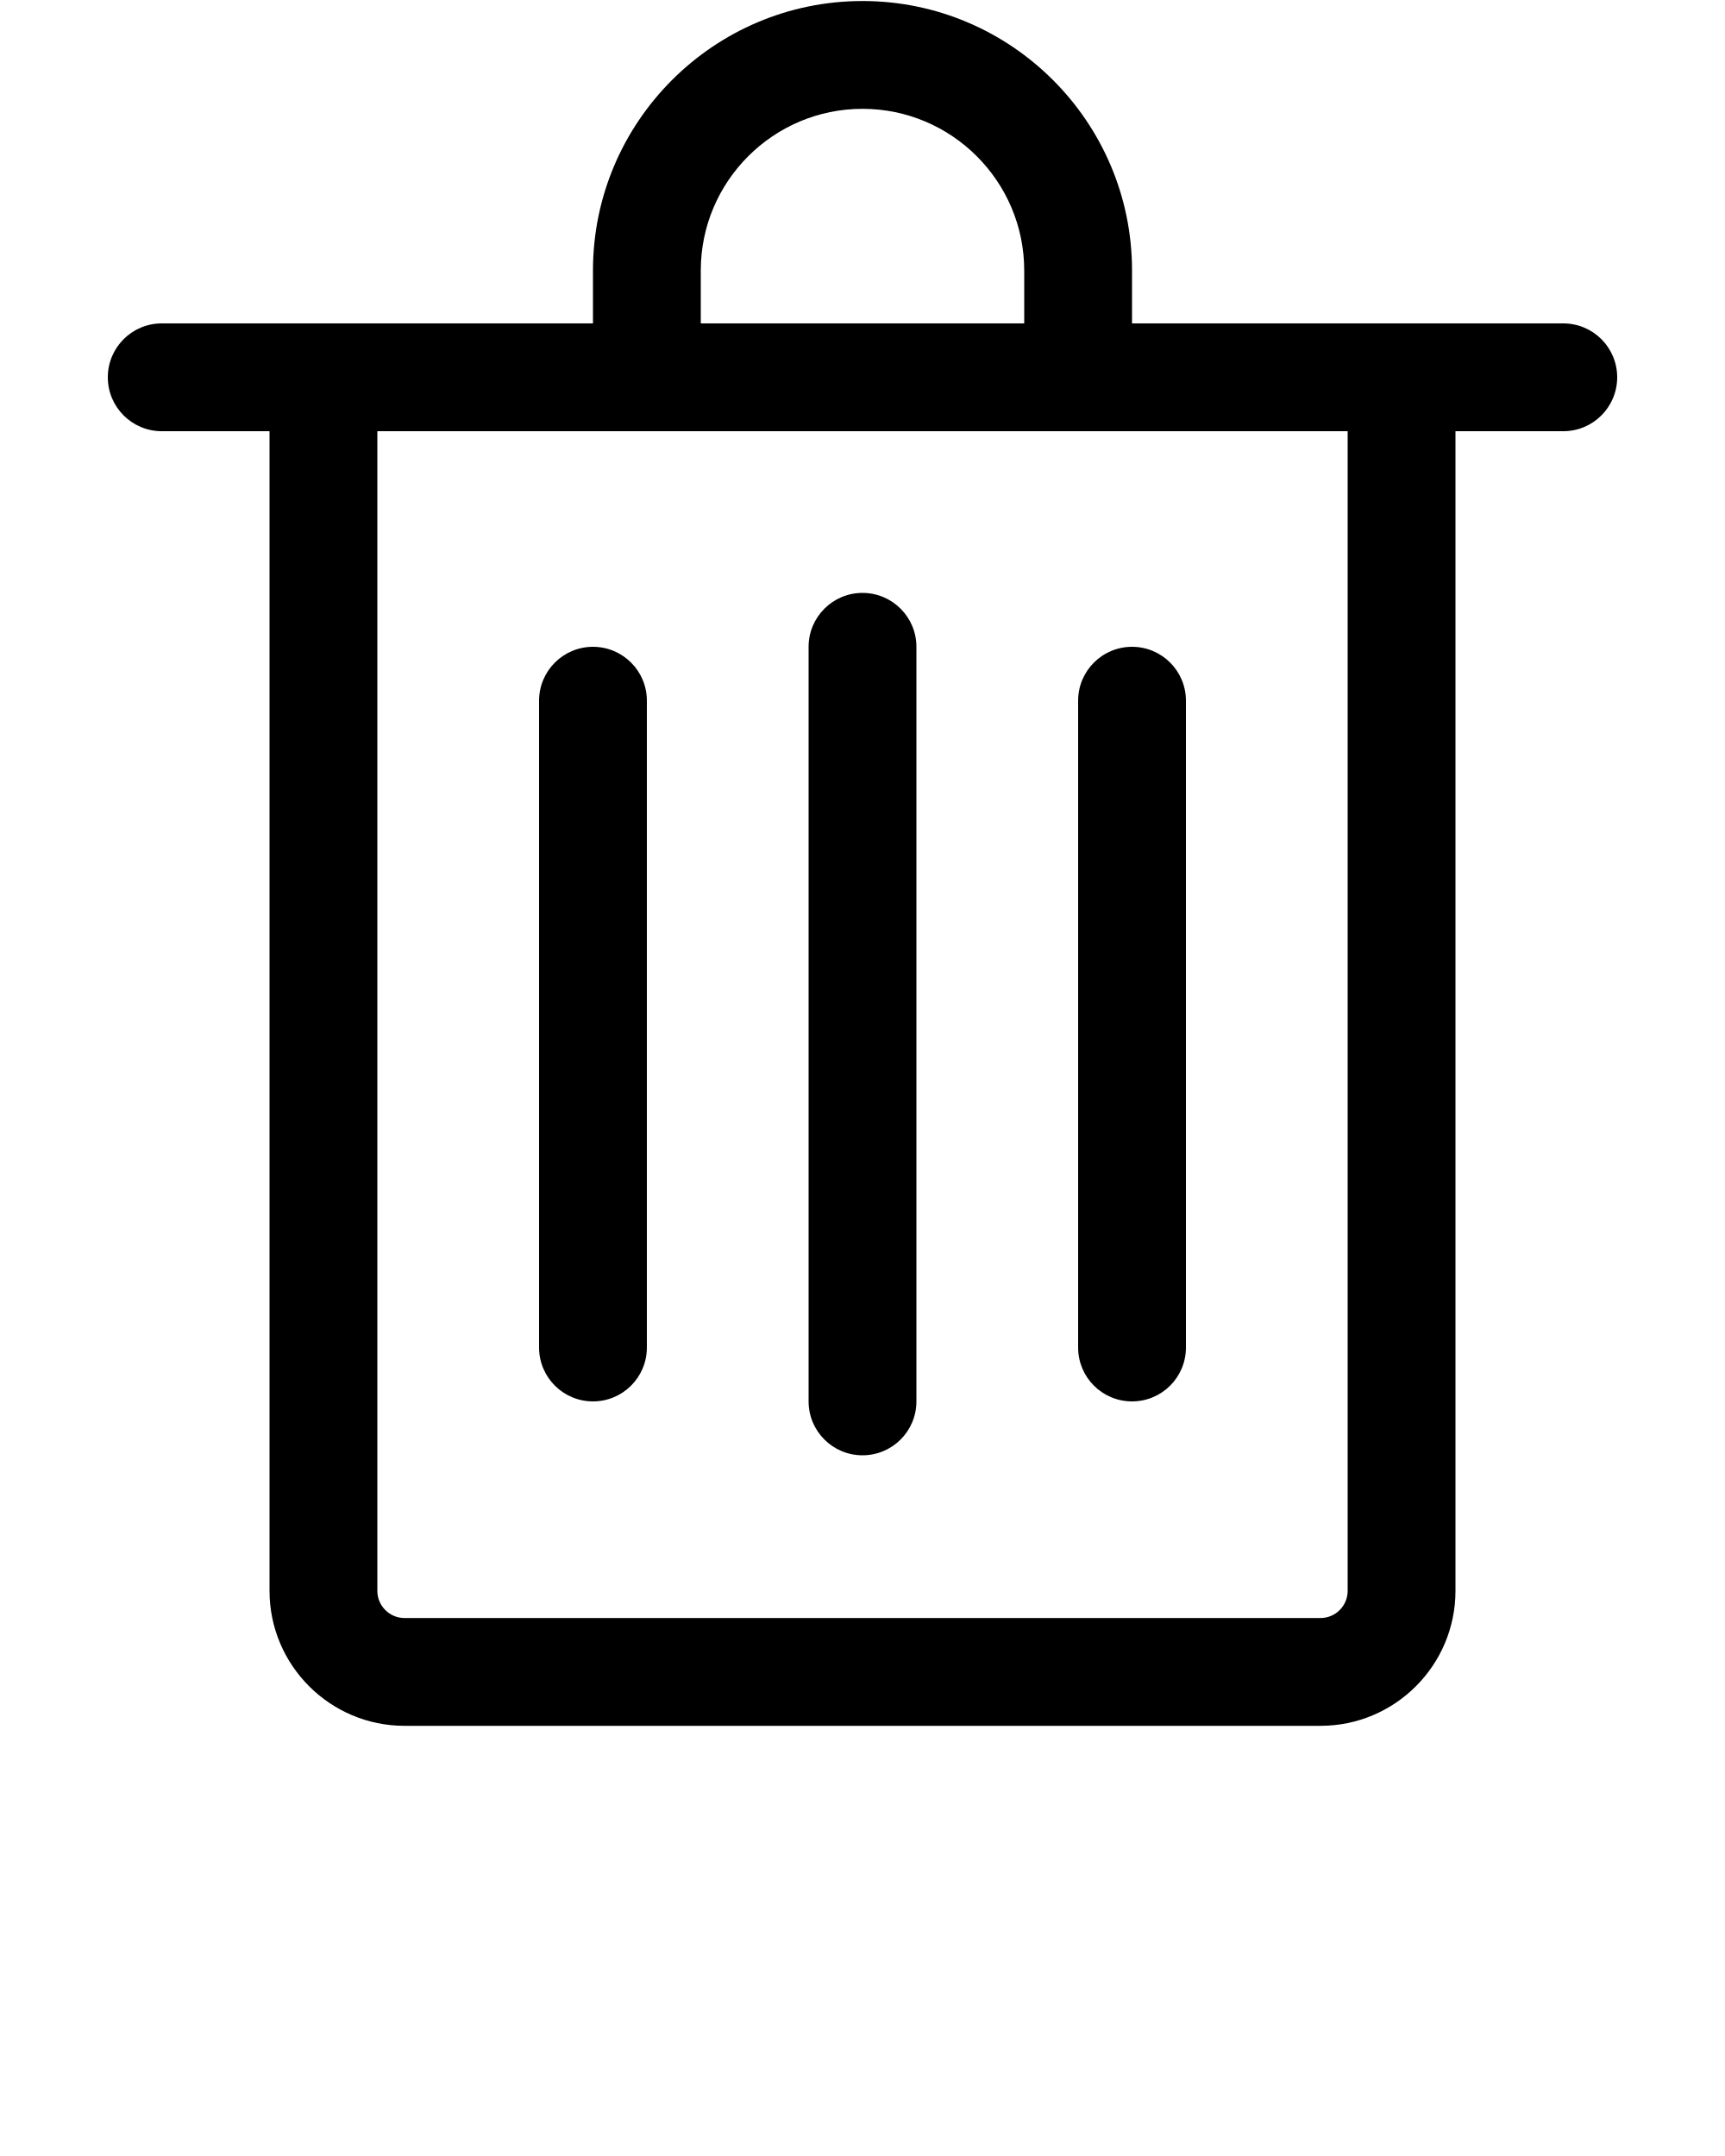
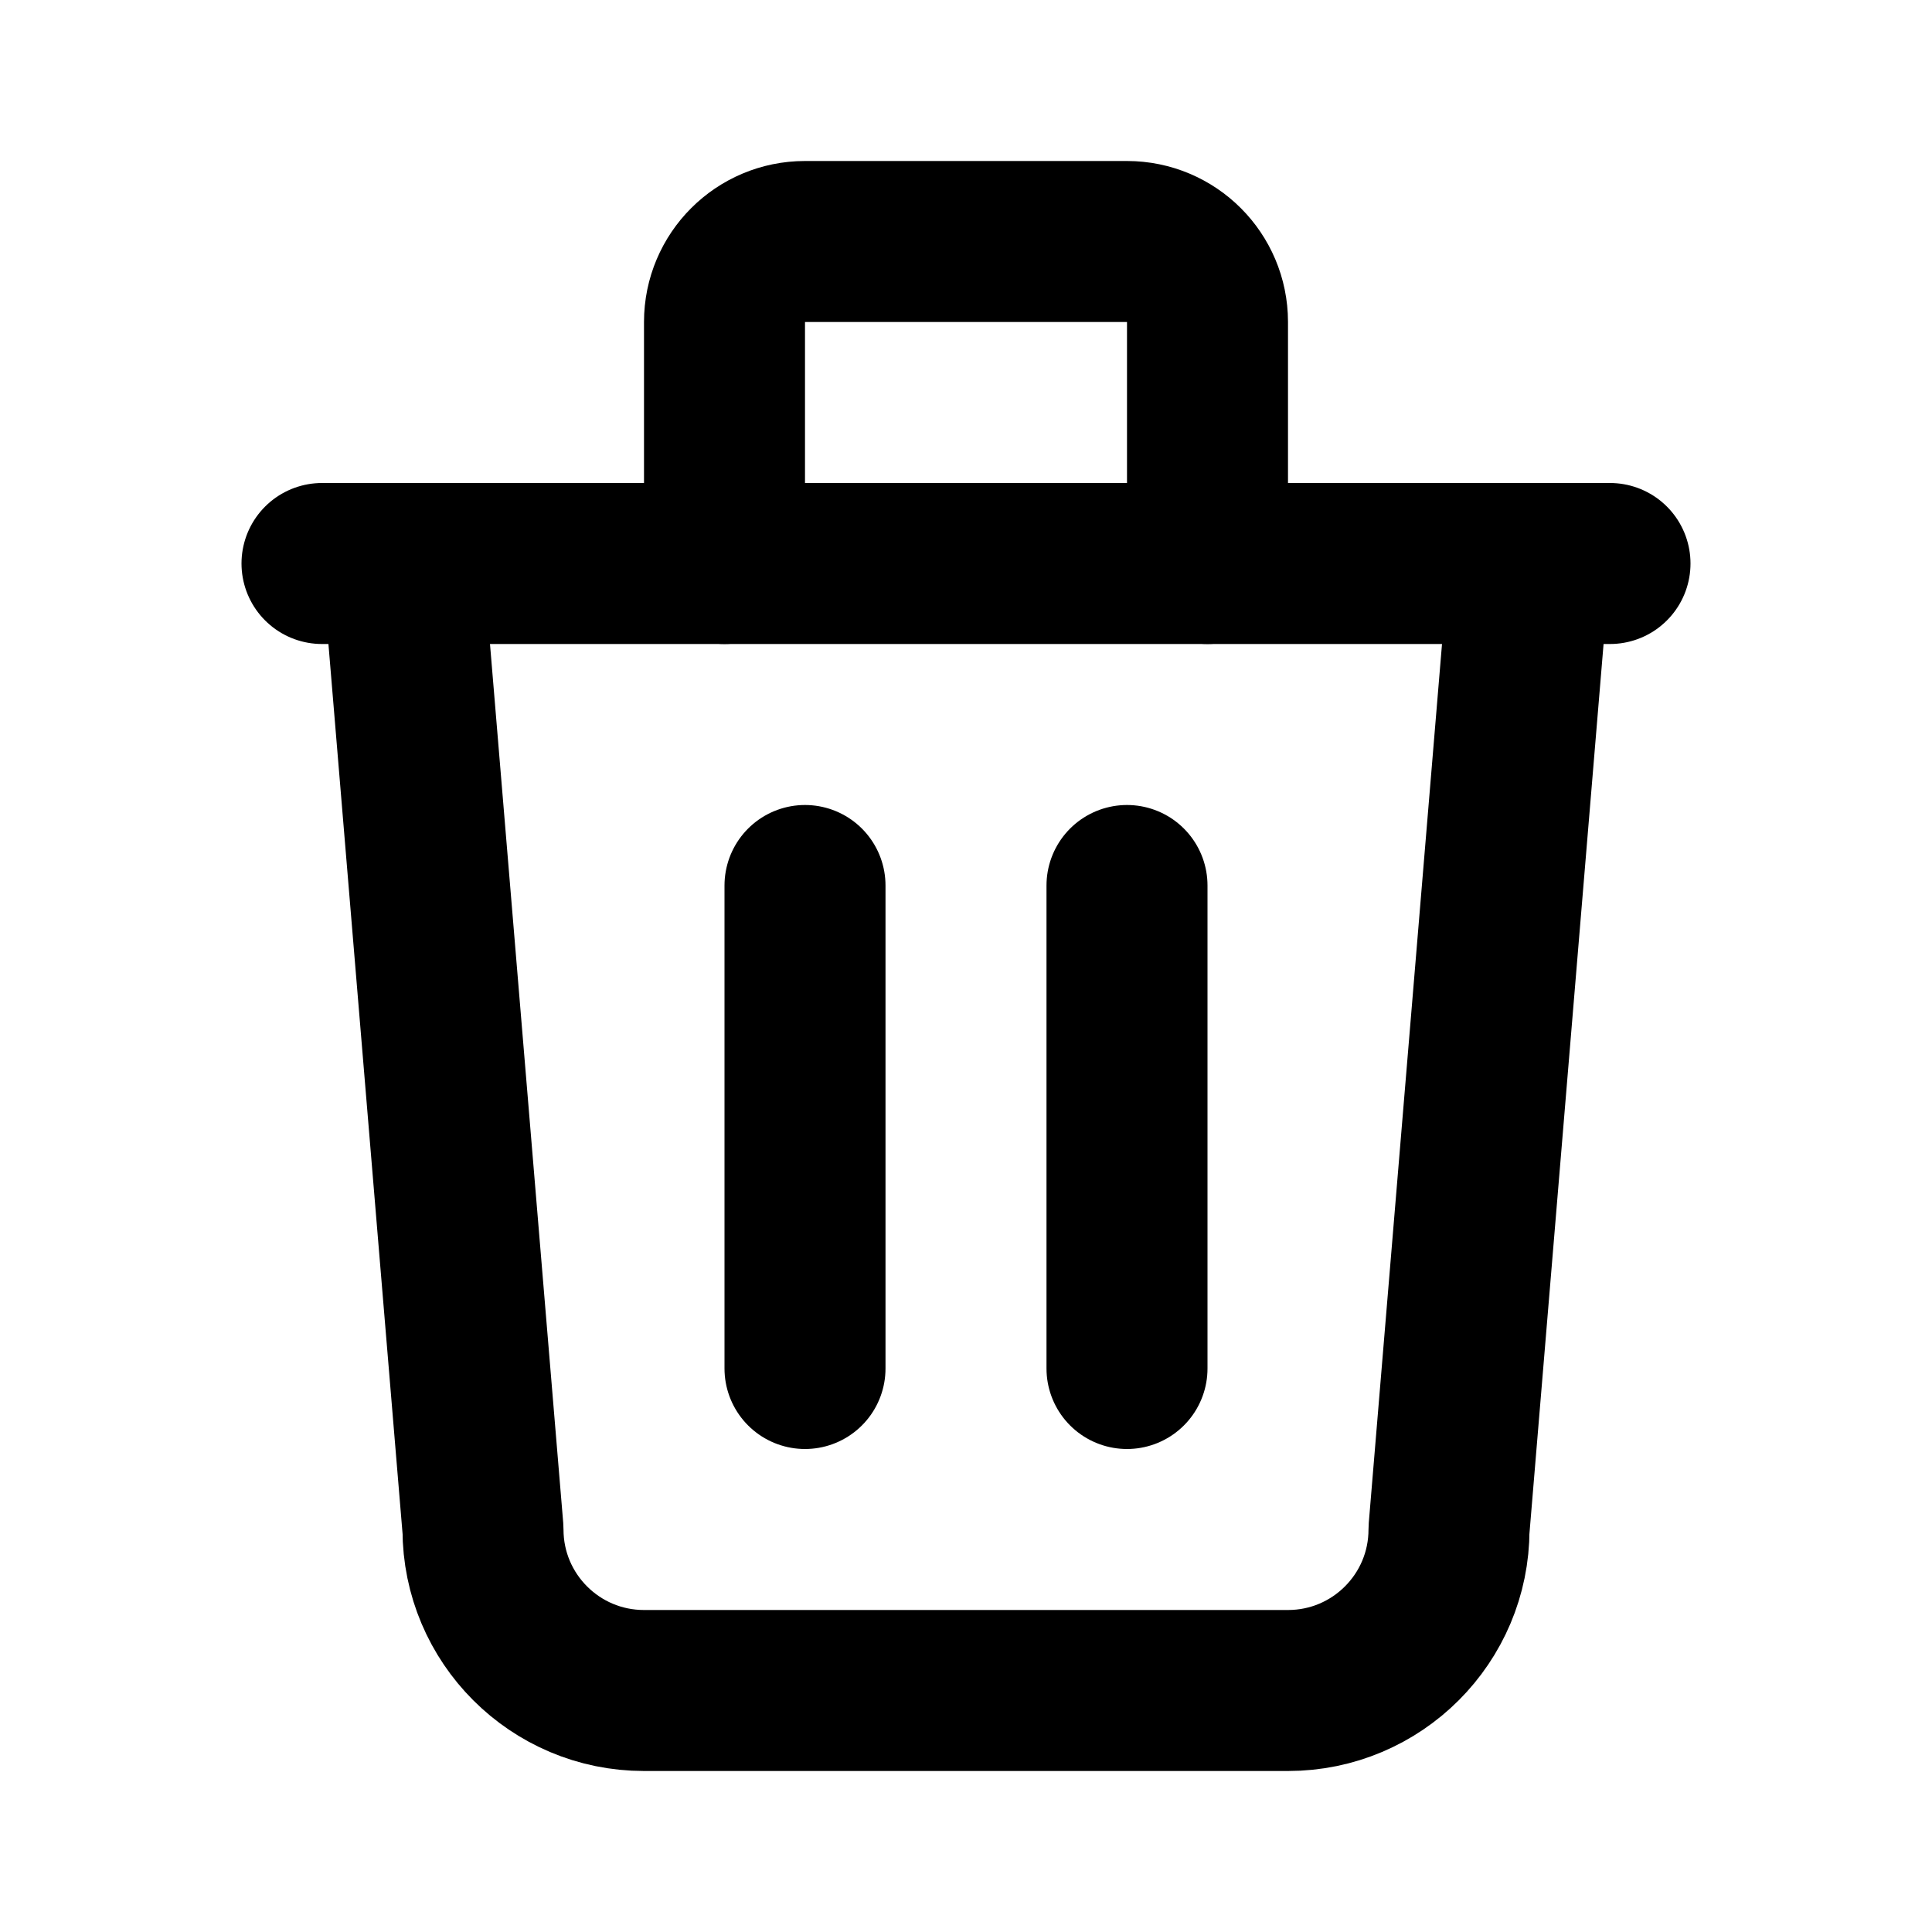
- <svg xmlns="http://www.w3.org/2000/svg" version="1.1" x="0px" y="0px" viewBox="0 0 32 40" style="enable-background:new 0 0 32 32;" xml:space="preserve">
-   <g>
-     <path d="M24.496,32.019H7.504C6.124,32.019,5,30.896,5,29.515L5,7c0-0.552,0.448-1,1-1s1,0.448,1,1l0,22.515   c0,0.278,0.226,0.504,0.504,0.504h16.992c0.278,0,0.504-0.226,0.504-0.504V7c0-0.552,0.447-1,1-1s1,0.448,1,1v22.515   C27,30.896,25.877,32.019,24.496,32.019z" />
-     <path d="M29,8H3C2.448,8,2,7.552,2,7s0.448-1,1-1h26c0.553,0,1,0.448,1,1S29.553,8,29,8z" />
-     <path d="M20,7.302c-0.553,0-1-0.448-1-1V5.019c0-1.654-1.346-3-3-3s-3,1.346-3,3v1.283c0,0.552-0.448,1-1,1s-1-0.448-1-1V5.019   c0-2.757,2.243-5,5-5s5,2.243,5,5v1.283C21,6.854,20.553,7.302,20,7.302z" />
-     <path d="M11,26c-0.552,0-1-0.447-1-1V13c0-0.552,0.448-1,1-1s1,0.448,1,1v12C12,25.553,11.552,26,11,26z" />
-     <path d="M21,26c-0.553,0-1-0.447-1-1V13c0-0.552,0.447-1,1-1s1,0.448,1,1v12C22,25.553,21.553,26,21,26z" />
-     <path d="M16,27c-0.552,0-1-0.447-1-1V12c0-0.552,0.448-1,1-1s1,0.448,1,1v14C17,26.553,16.552,27,16,27z" />
-   </g>
+ <svg xmlns="http://www.w3.org/2000/svg" width="24" height="24" viewBox="0 0 24 24" fill="none" stroke="currentColor" stroke-width="2" stroke-linecap="round" stroke-linejoin="round" class="icon icon-tabler icons-tabler-outline icon-tabler-trash">
+   <path stroke="none" d="M0 0h24v24H0z" fill="none" />
+   <path d="M4 7l16 0" />
+   <path d="M10 11l0 6" />
+   <path d="M14 11l0 6" />
+   <path d="M5 7l1 12a2 2 0 0 0 2 2h8a2 2 0 0 0 2 -2l1 -12" />
+   <path d="M9 7v-3a1 1 0 0 1 1 -1h4a1 1 0 0 1 1 1v3" />
</svg>
